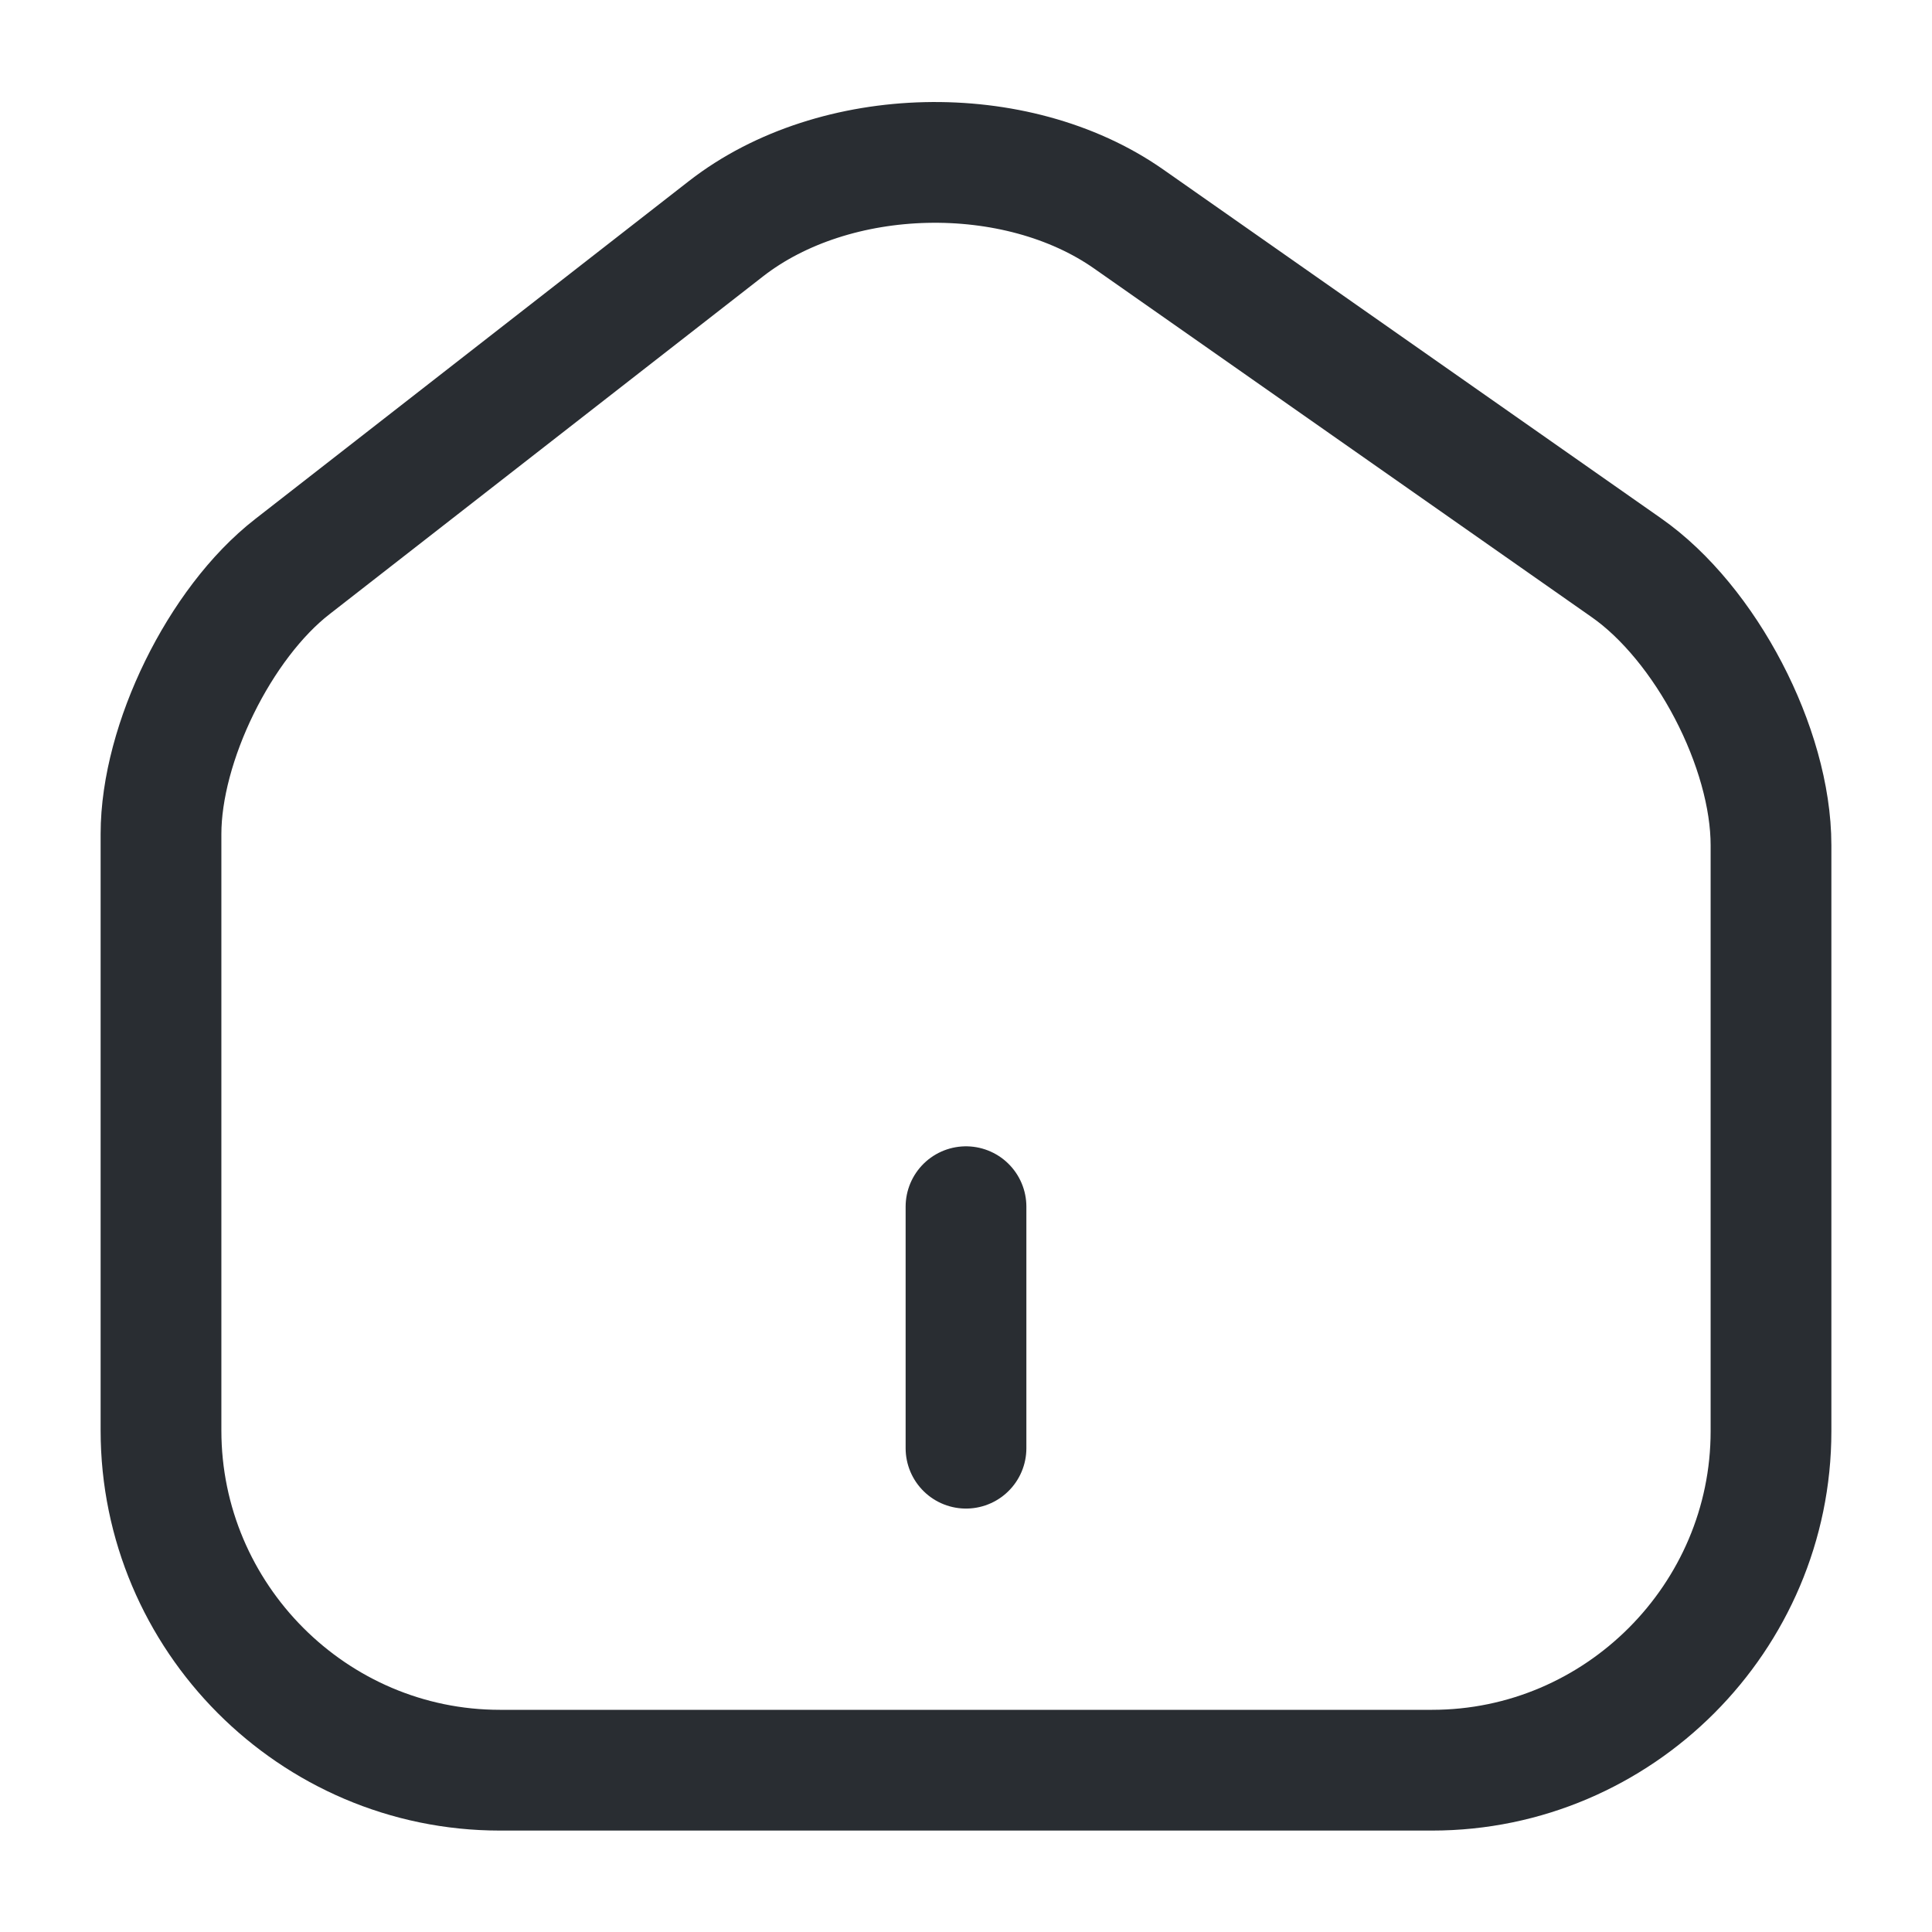
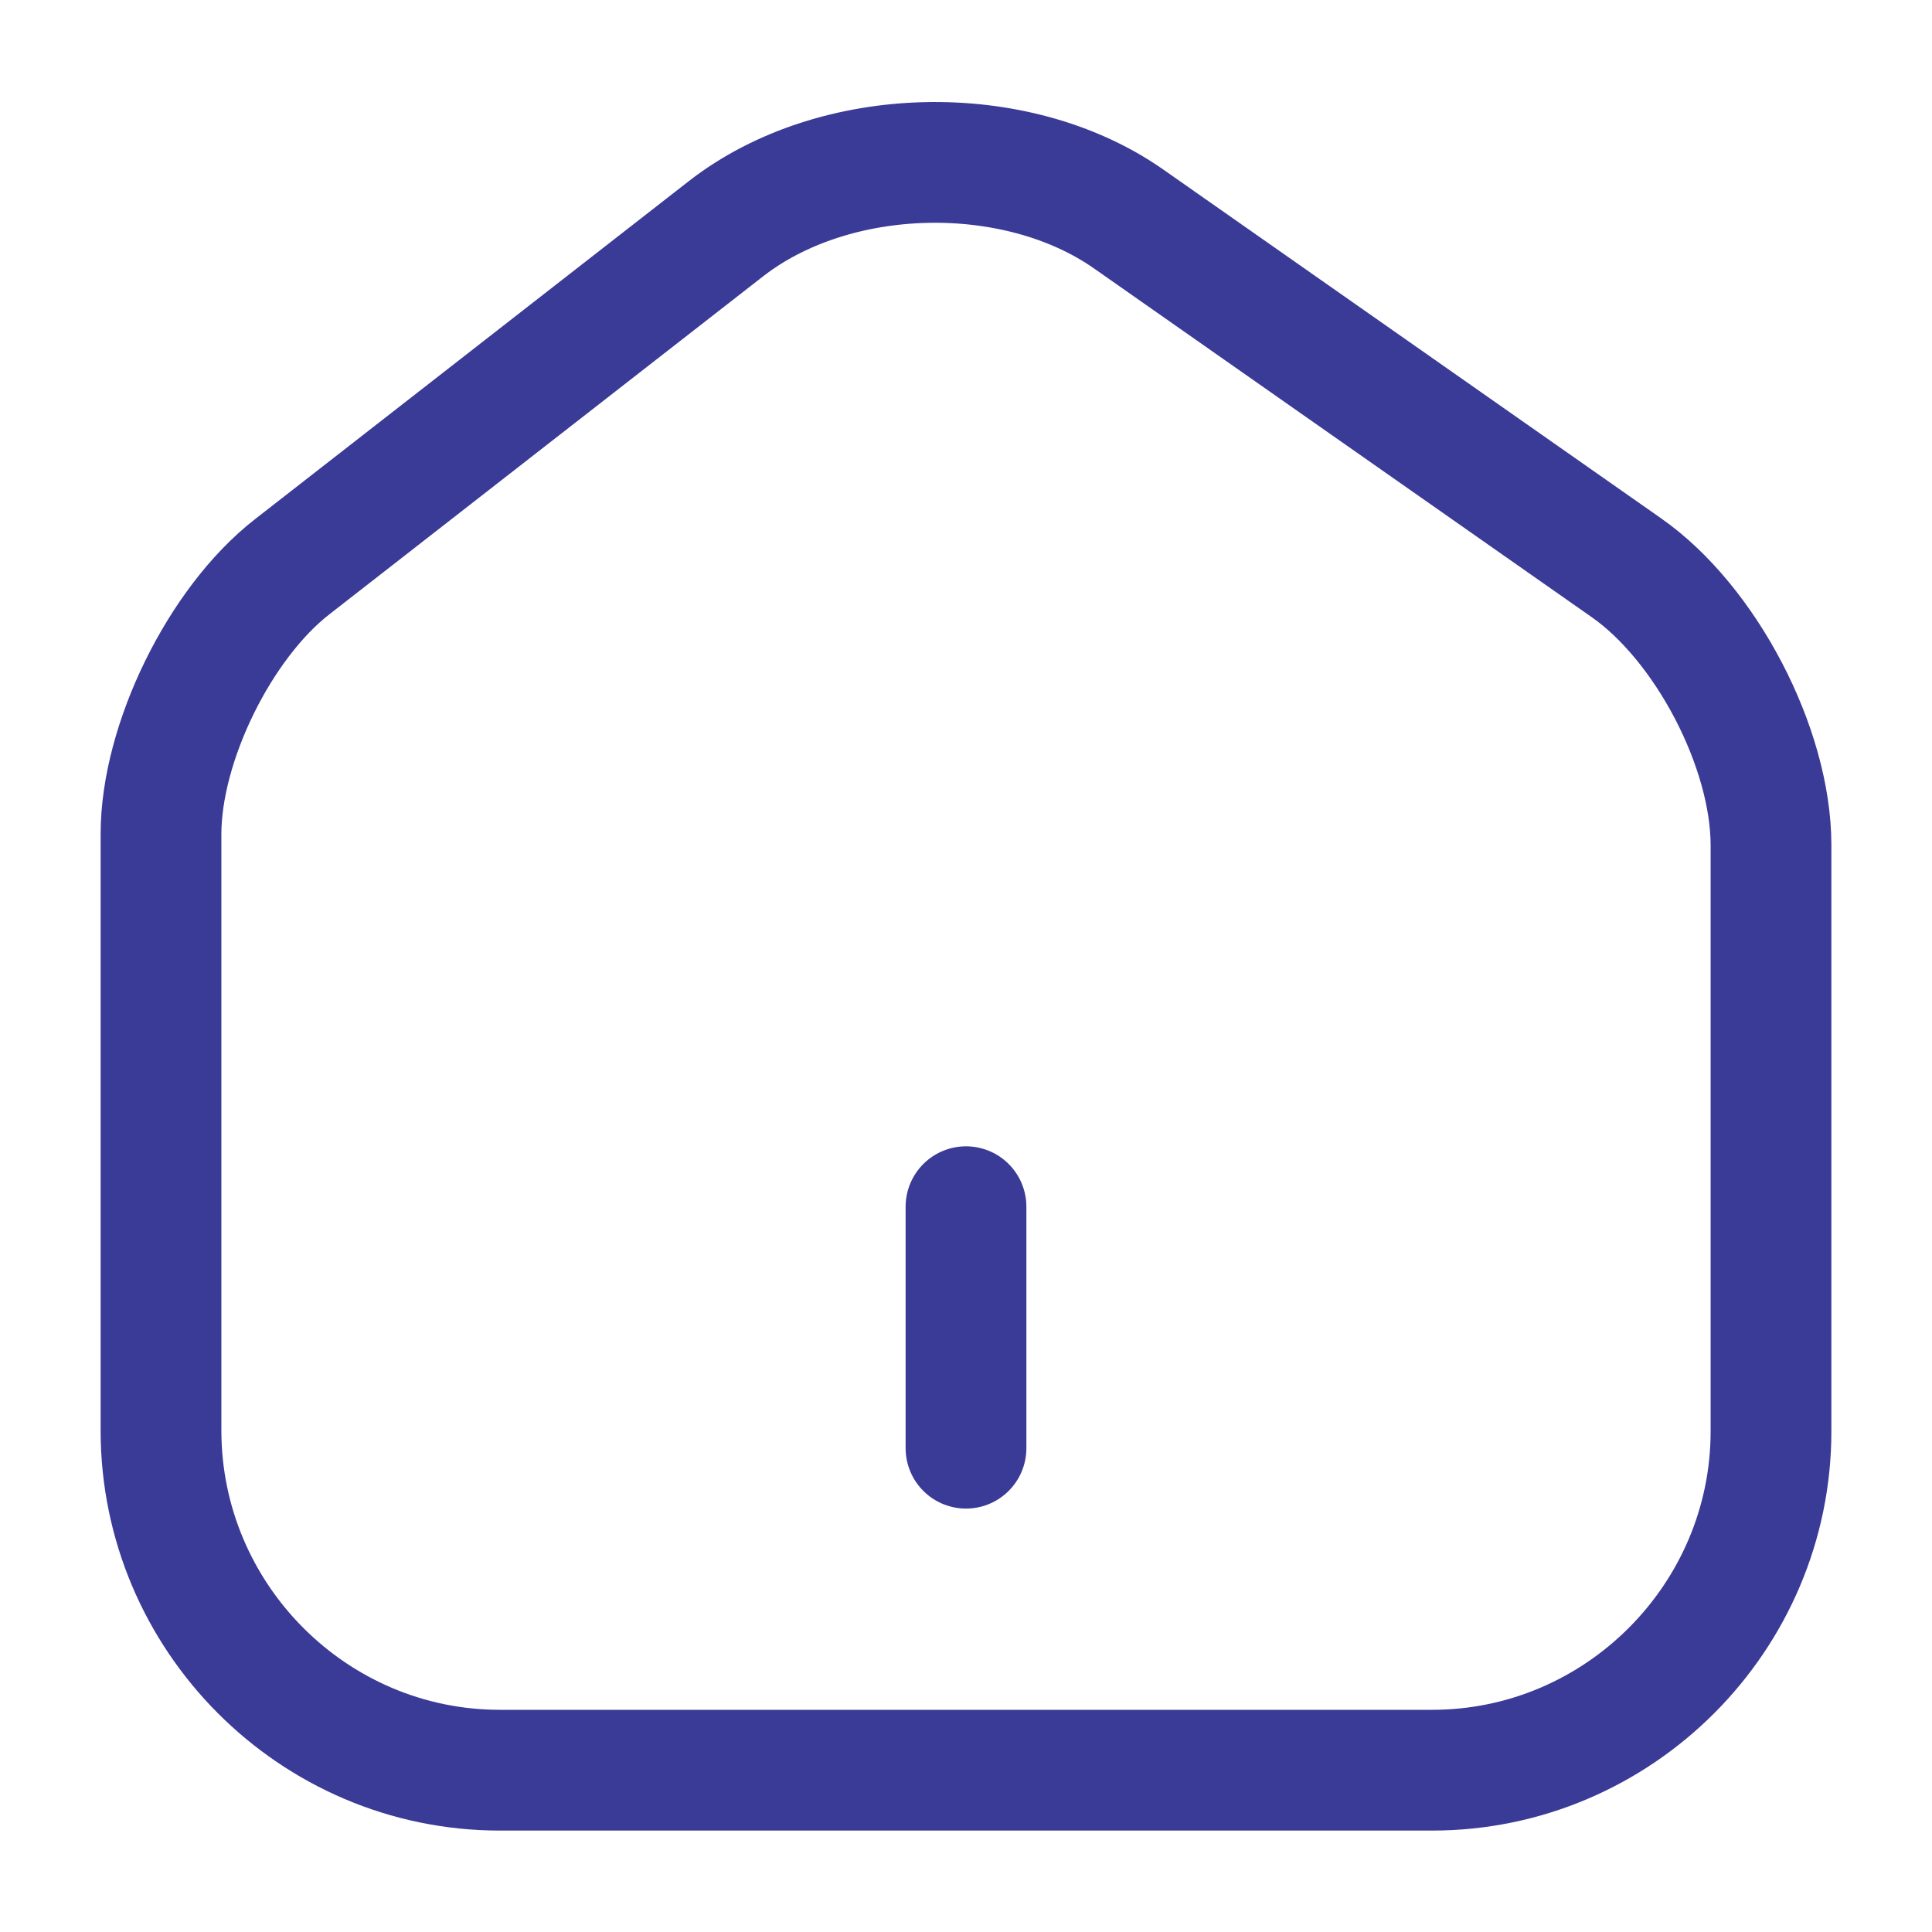
<svg xmlns="http://www.w3.org/2000/svg" width="24" height="24" viewBox="0 0 24 24" fill="none">
-   <path d="M9.02 2.84L3.63 7.04C2.73 7.74 2 9.23 2 10.36V17.77C2 20.09 3.89 21.99 6.21 21.99H17.79C20.11 21.99 22 20.09 22 17.78V10.5C22 9.29 21.19 7.74 20.2 7.05L14.02 2.72C12.62 1.74 10.37 1.79 9.02 2.84Z" stroke="#292D32" stroke-width="1.5" stroke-linecap="round" stroke-linejoin="round" />
-   <path d="M12 17.99V14.99" stroke="#292D32" stroke-width="1.5" stroke-linecap="round" stroke-linejoin="round" />
+   <path d="M9.02 2.84L3.63 7.04C2.73 7.74 2 9.23 2 10.36V17.77C2 20.09 3.89 21.99 6.21 21.99H17.79C20.11 21.99 22 20.09 22 17.78V10.5C22 9.29 21.19 7.74 20.2 7.05L14.02 2.72C12.62 1.74 10.37 1.79 9.02 2.84Z" stroke="#3a3a97" stroke-width="1.5" stroke-linecap="round" stroke-linejoin="round" />
+   <path d="M12 17.99V14.99" stroke="#3a3a97" stroke-width="1.5" stroke-linecap="round" stroke-linejoin="round" />
</svg>
